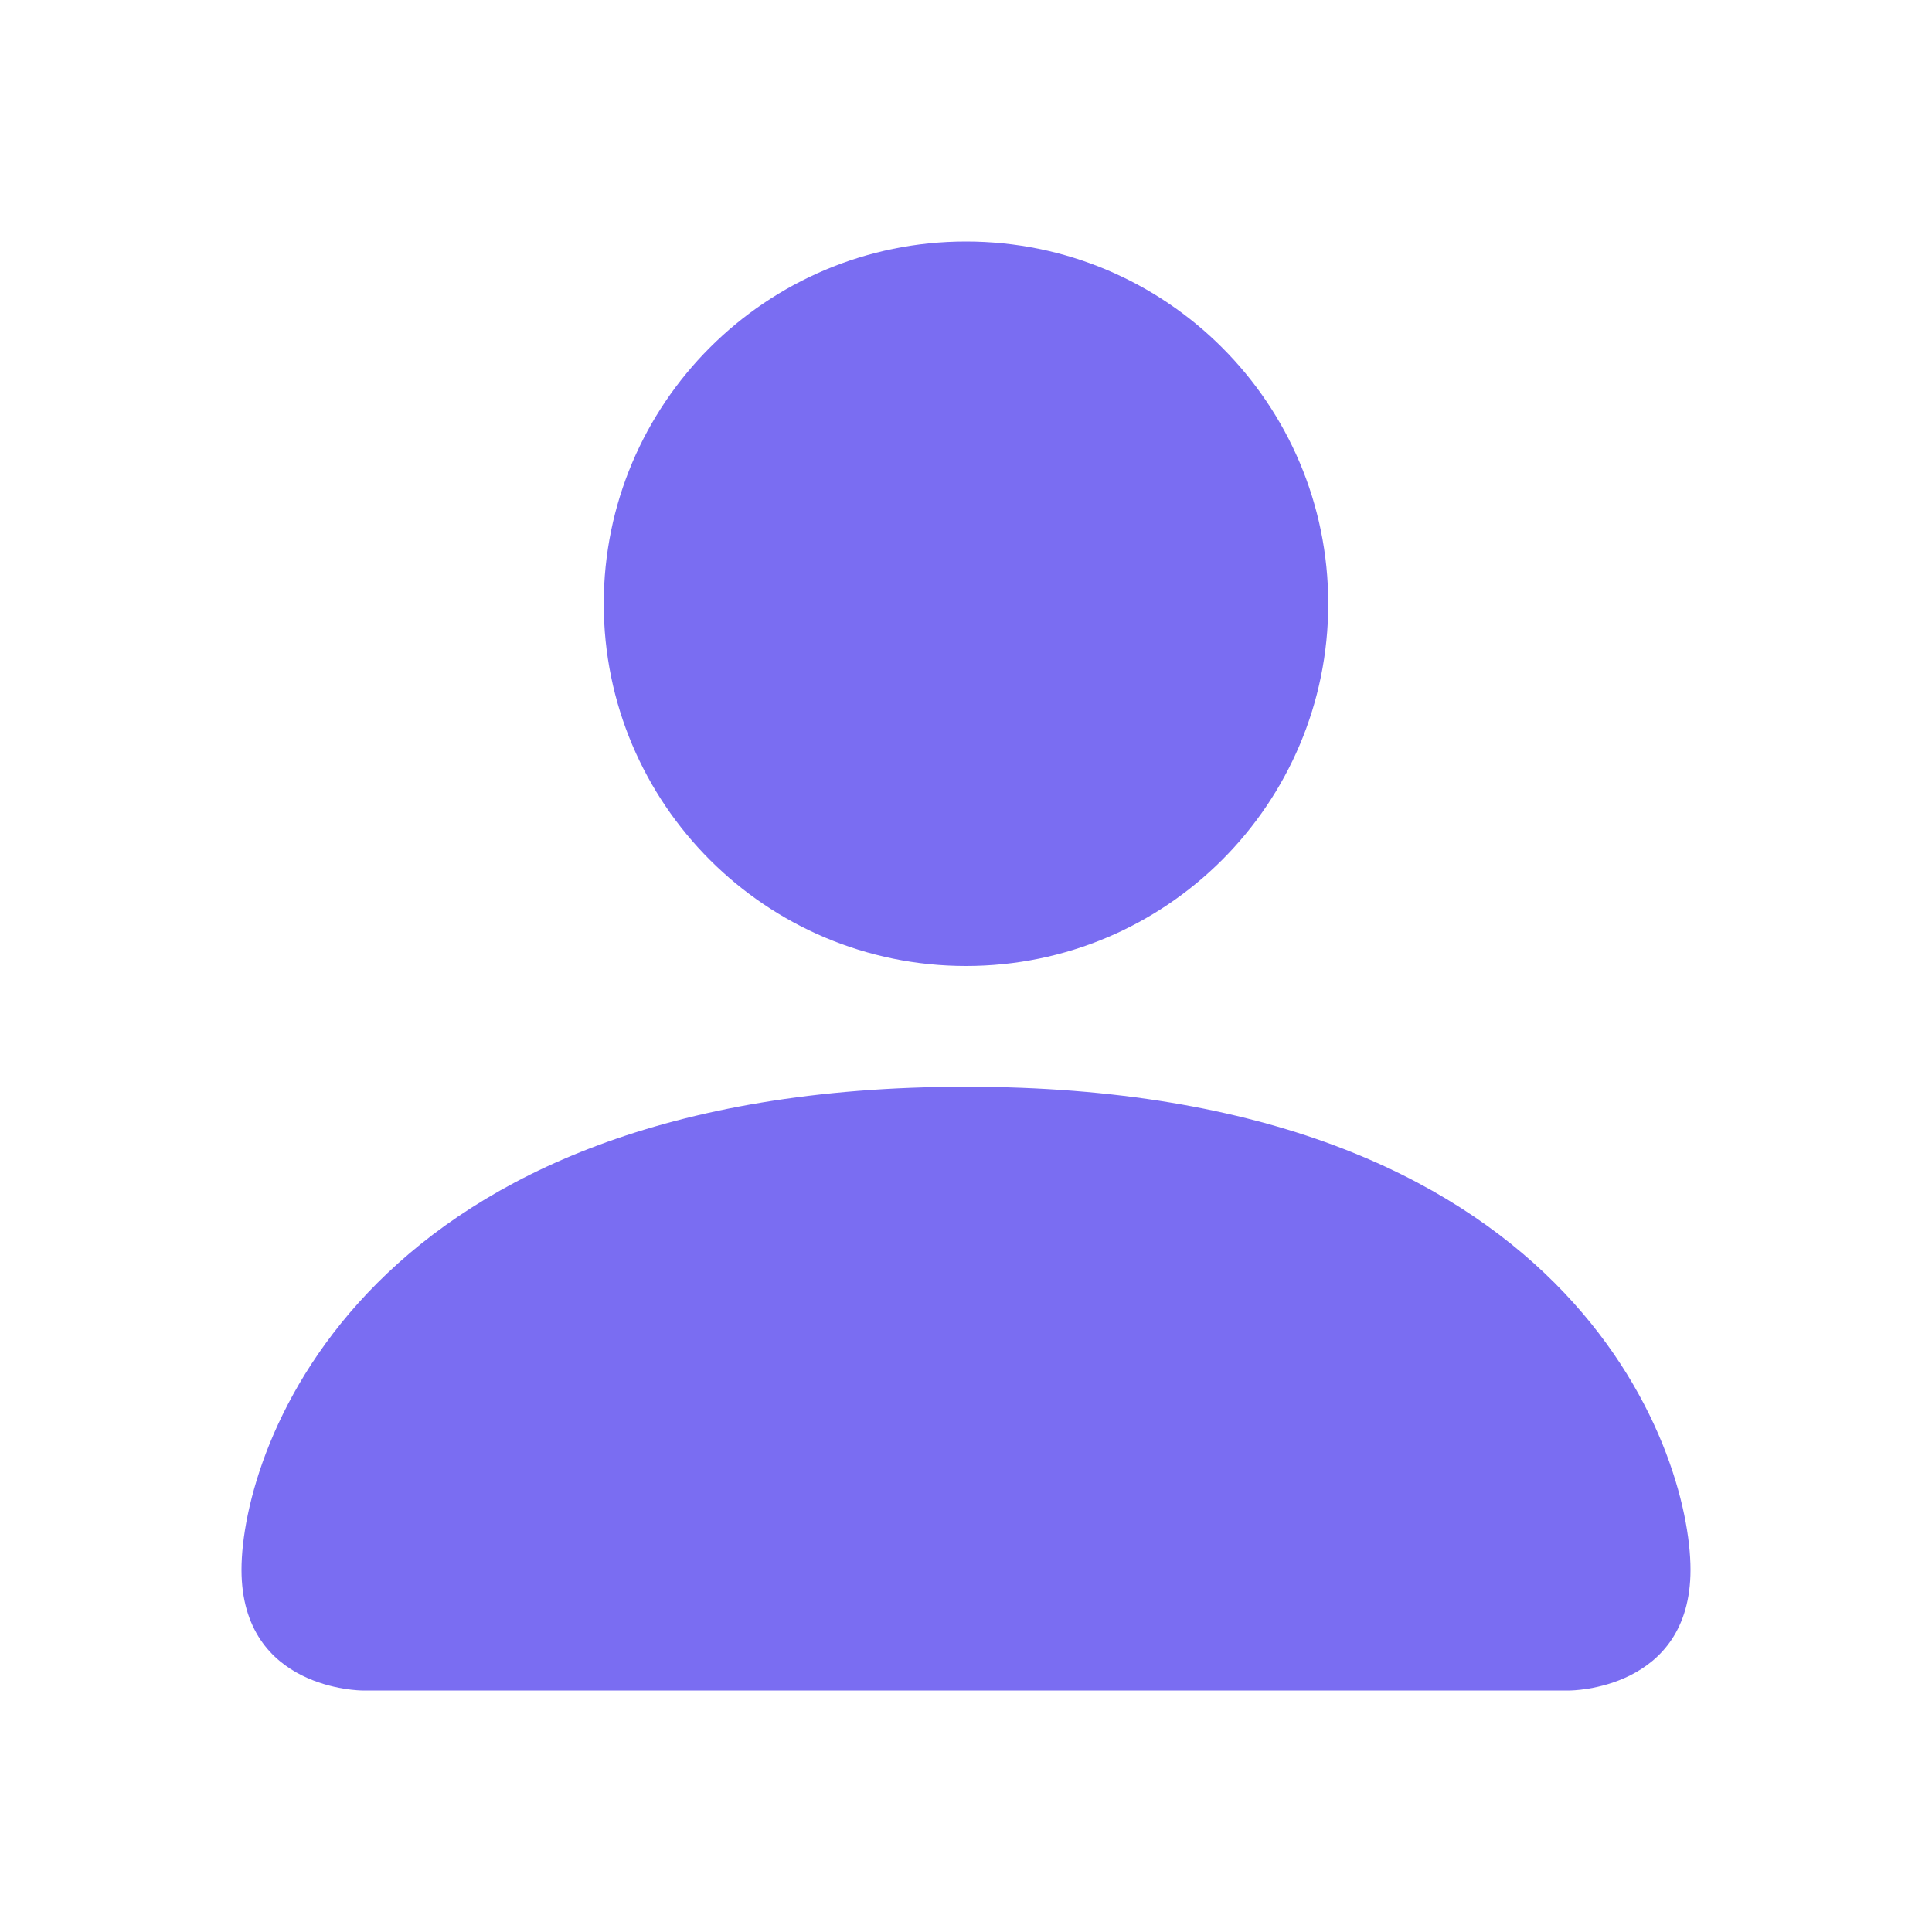
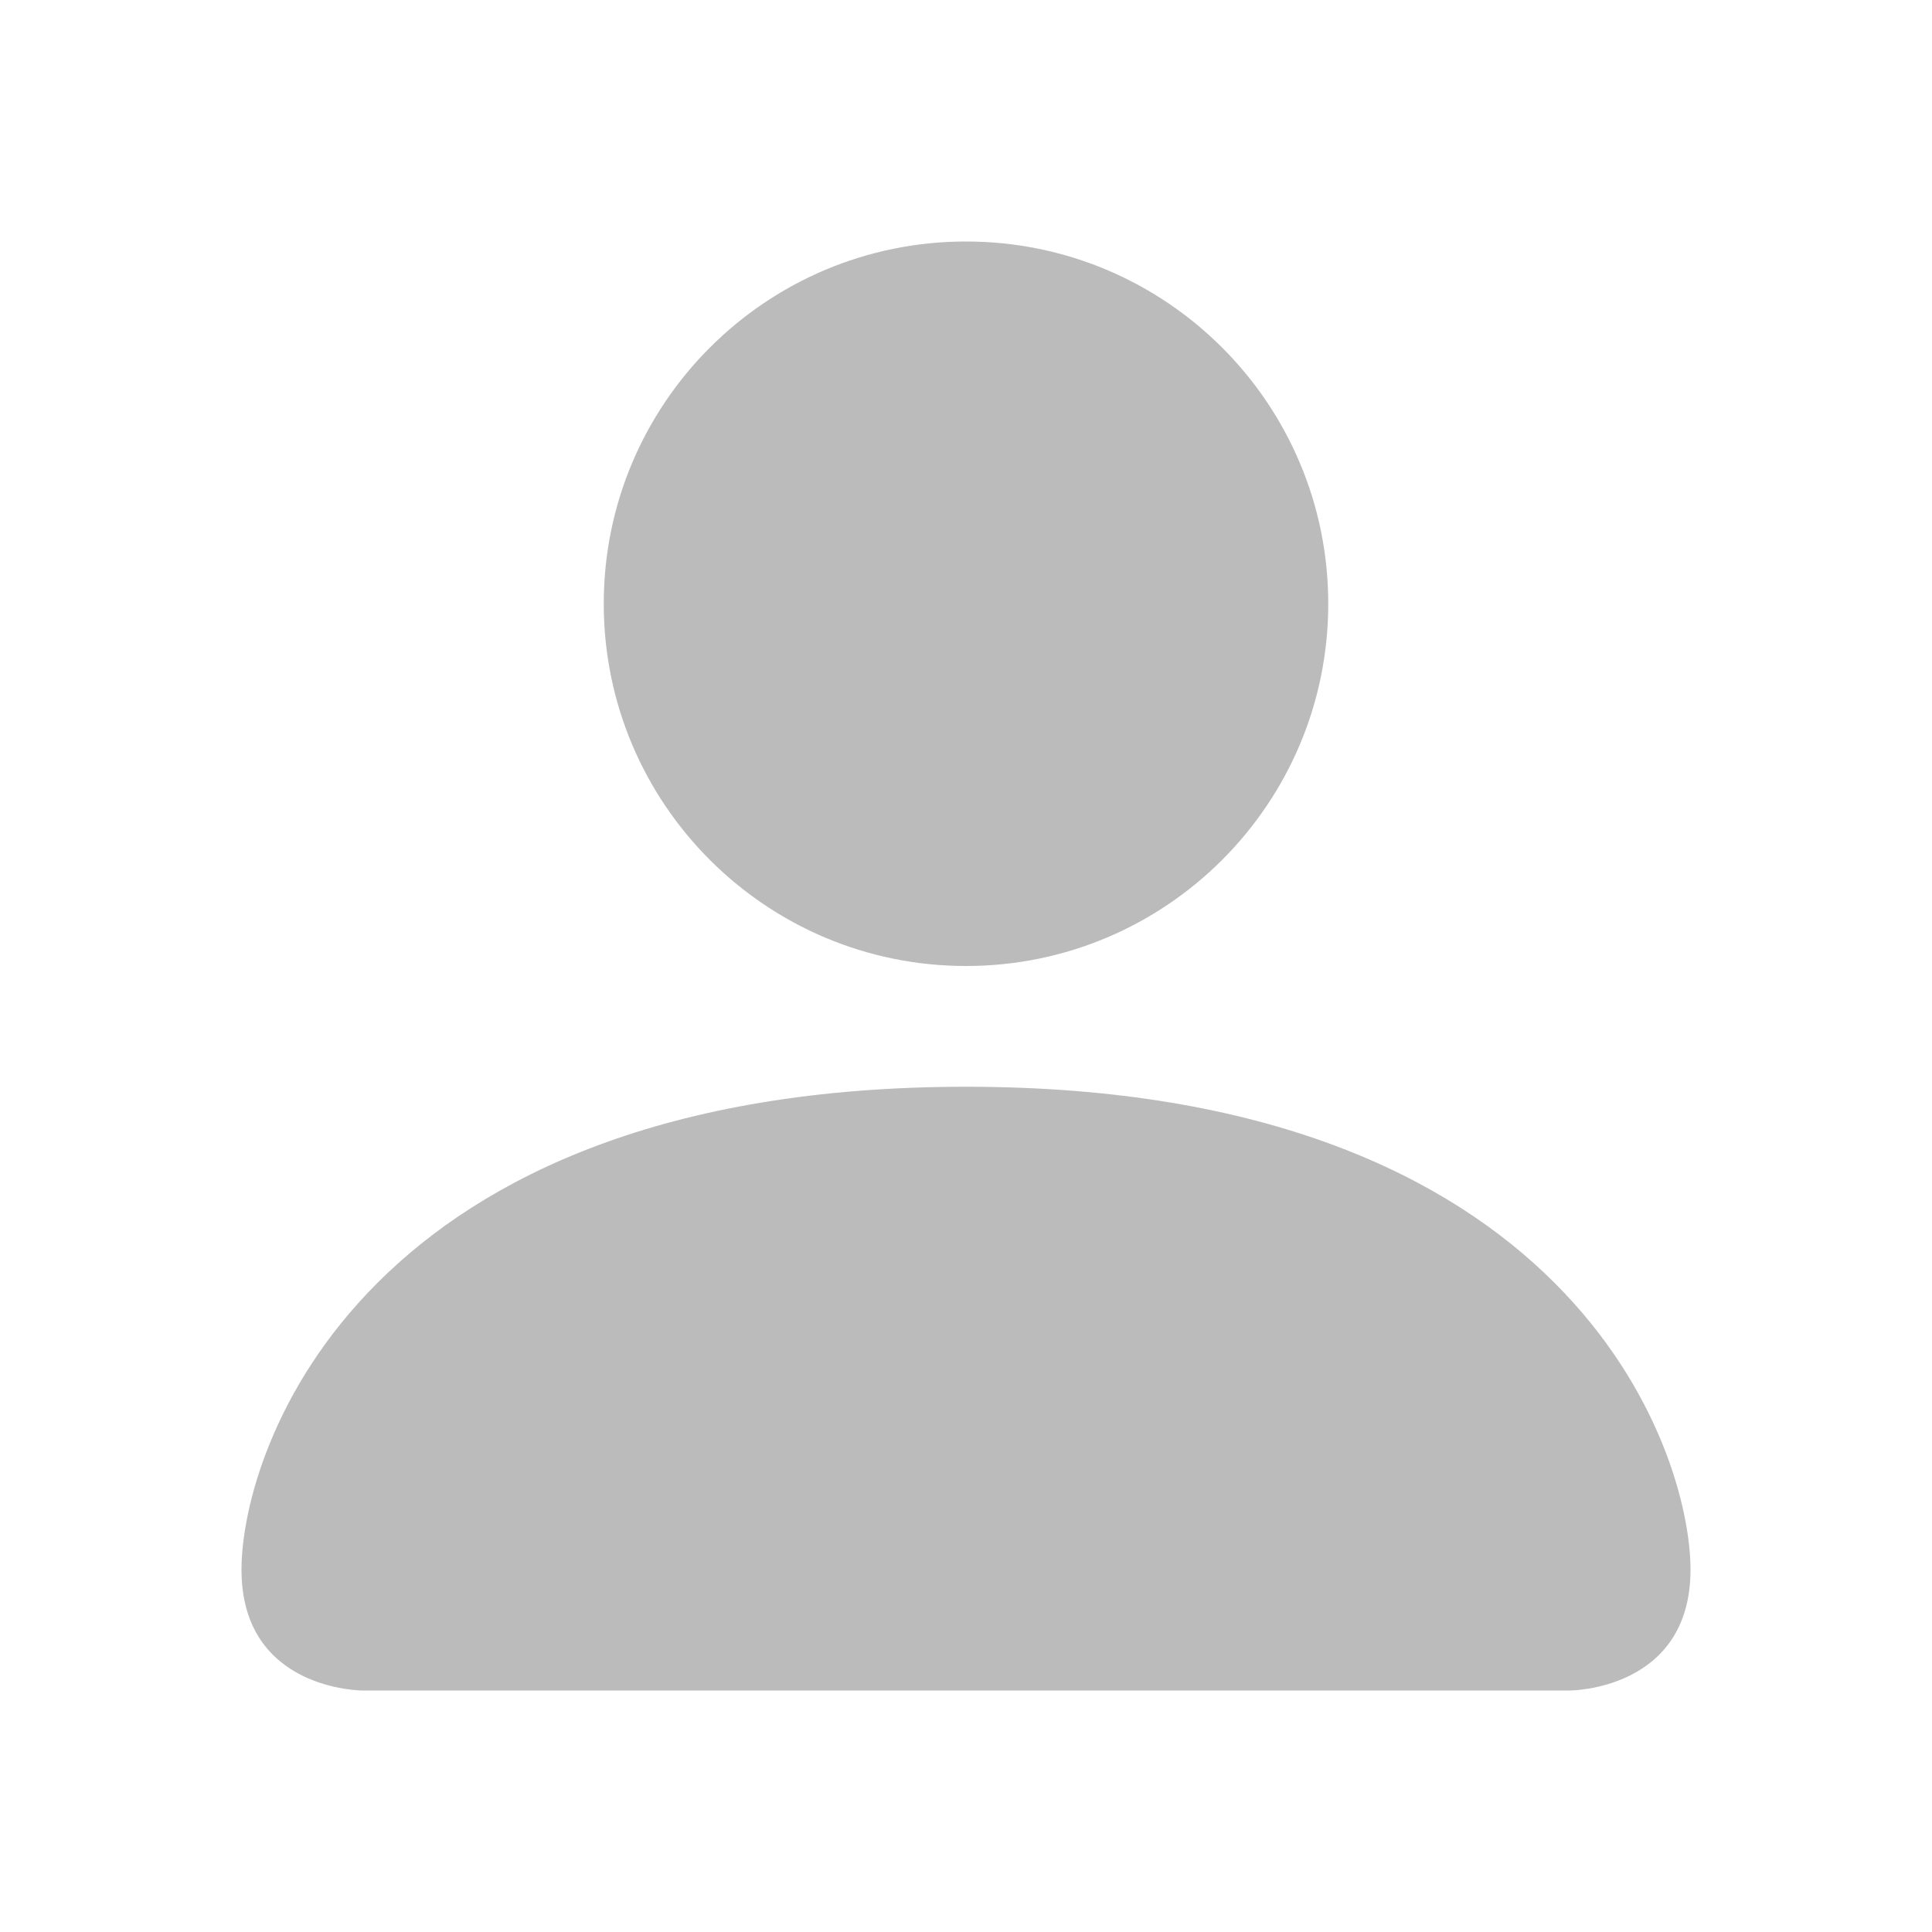
- <svg xmlns="http://www.w3.org/2000/svg" width="16" height="16" fill="#7a6df2" class="bi bi-person-fill" viewBox="0 0 16 16">
+ <svg xmlns="http://www.w3.org/2000/svg" width="16" height="16" fill="#bbb" class="bi bi-person-fill" viewBox="0 0 16 16">
  <path d="M3 14s-1 0-1-1 1-4 6-4 6 3 6 4-1 1-1 1H3Zm5-6a3 3 0 1 0 0-6 3 3 0 0 0 0 6Z" />
</svg>
